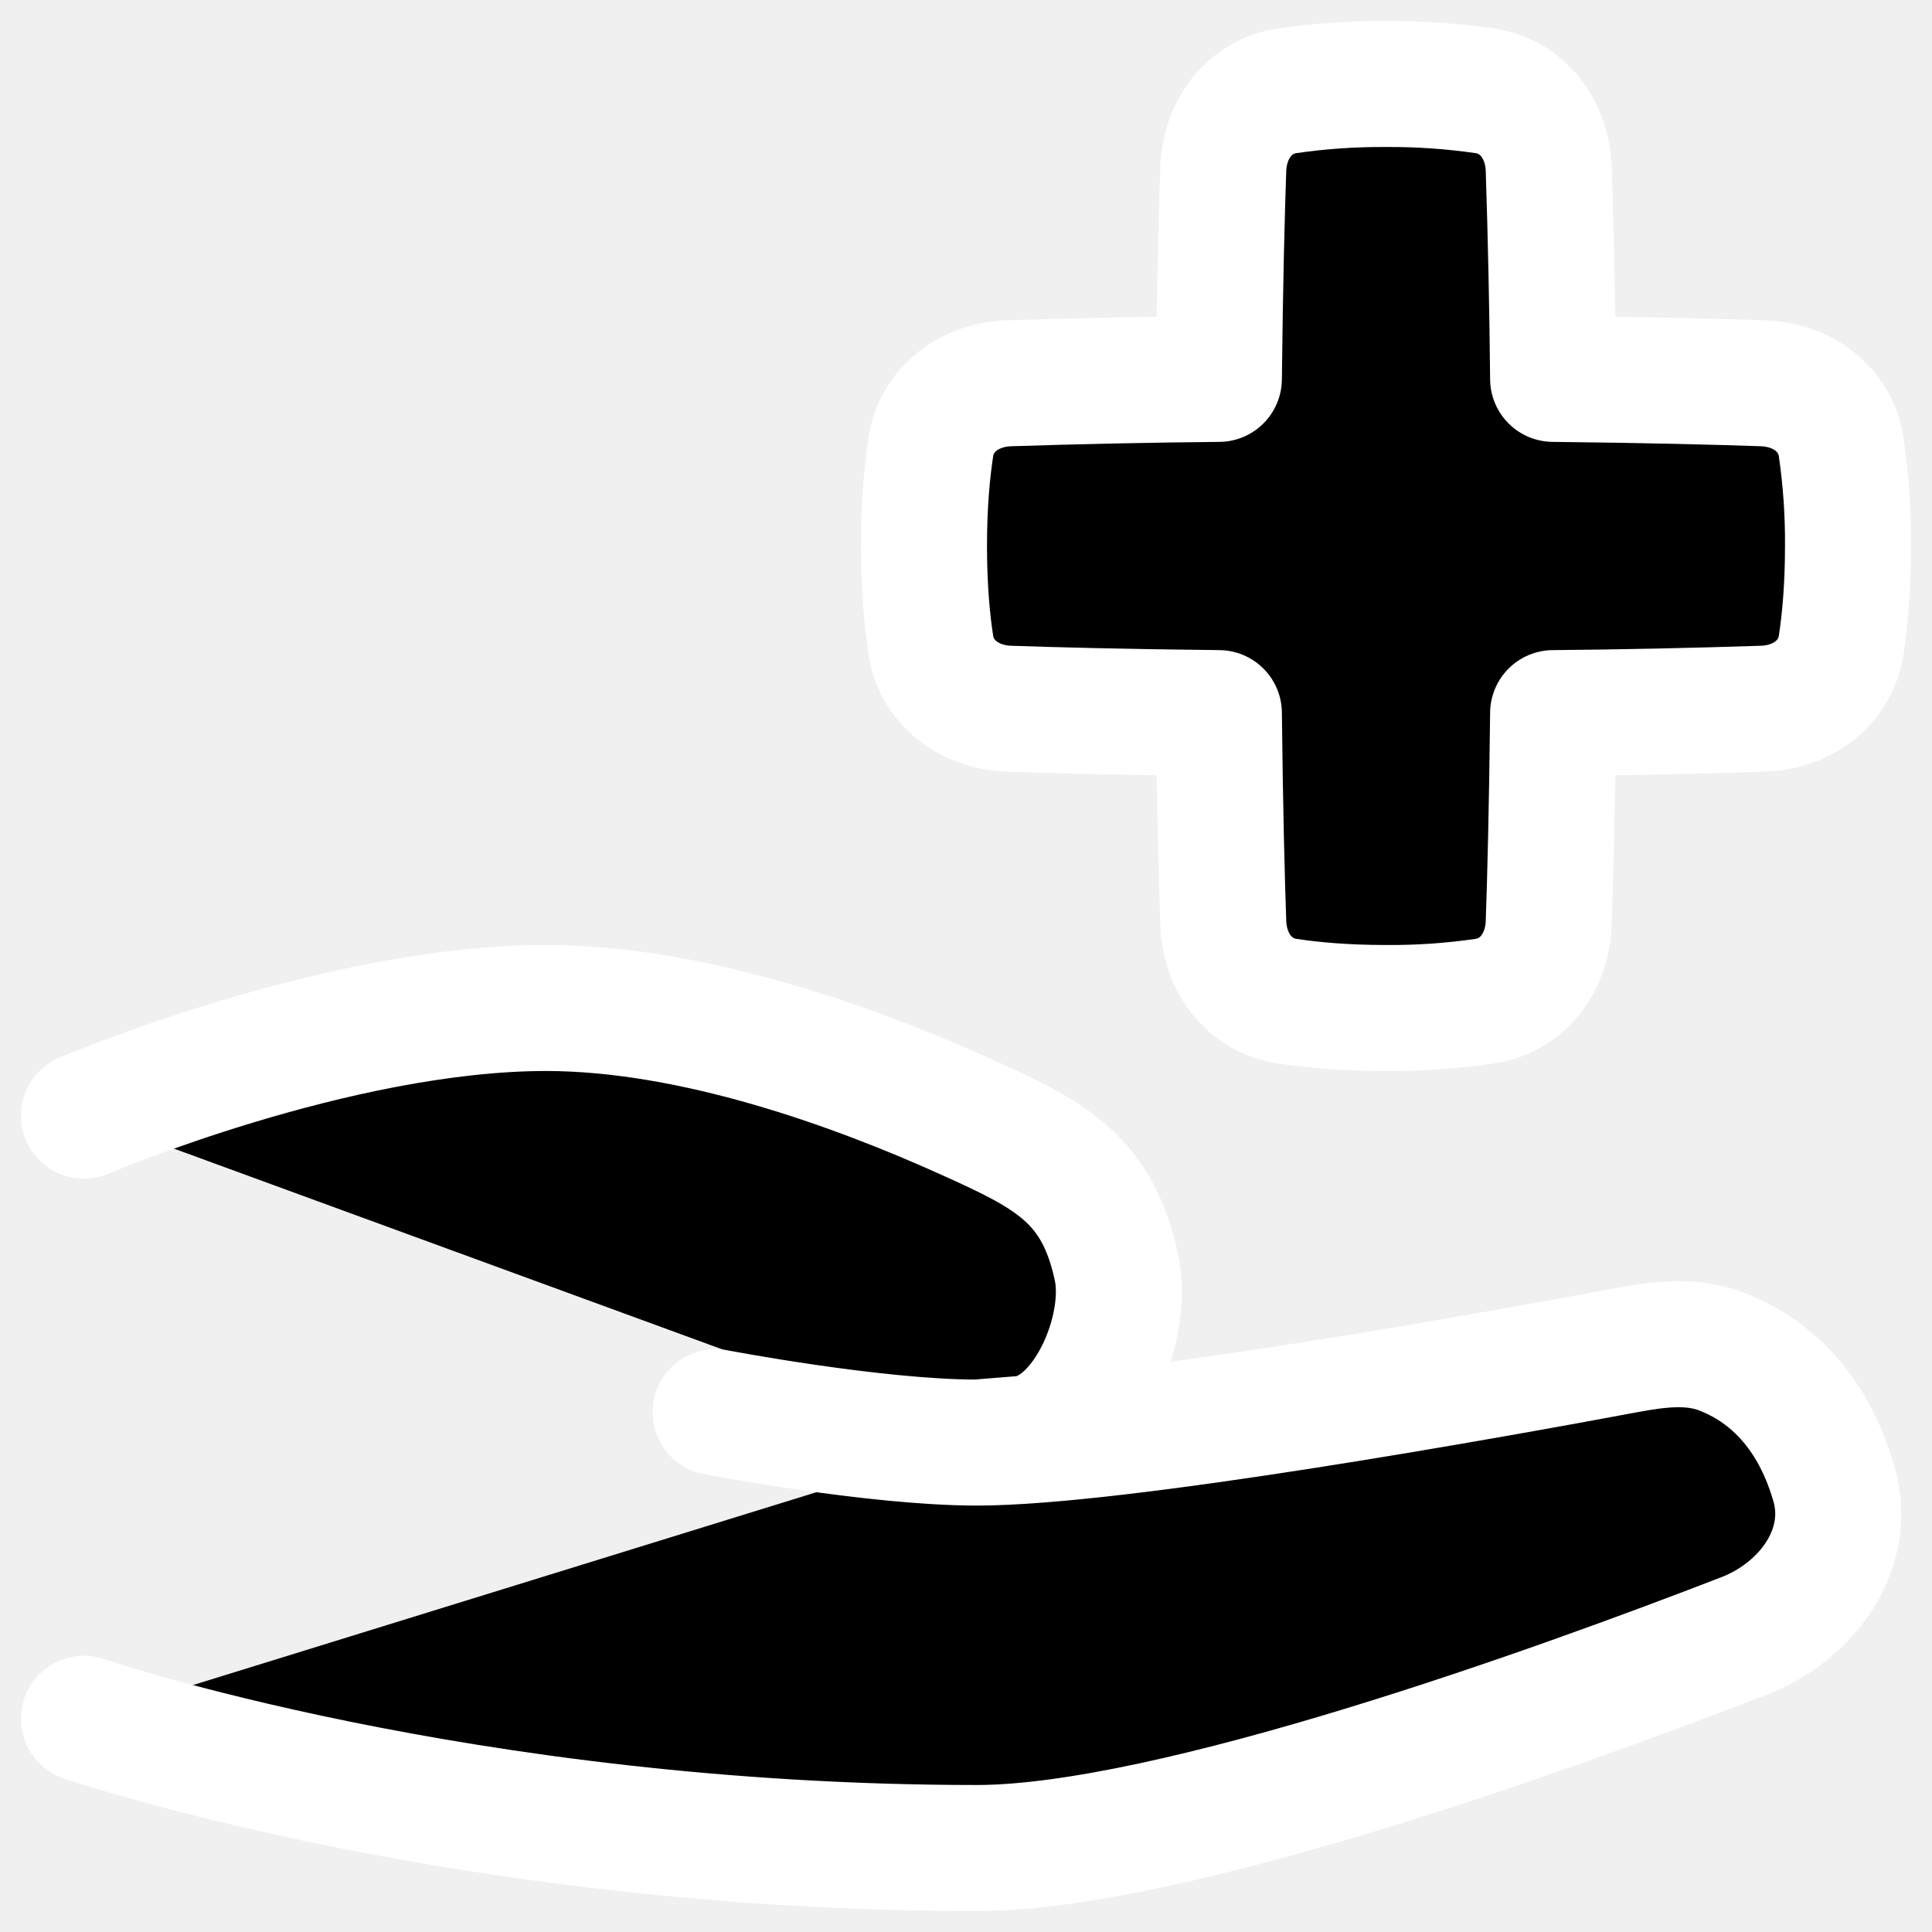
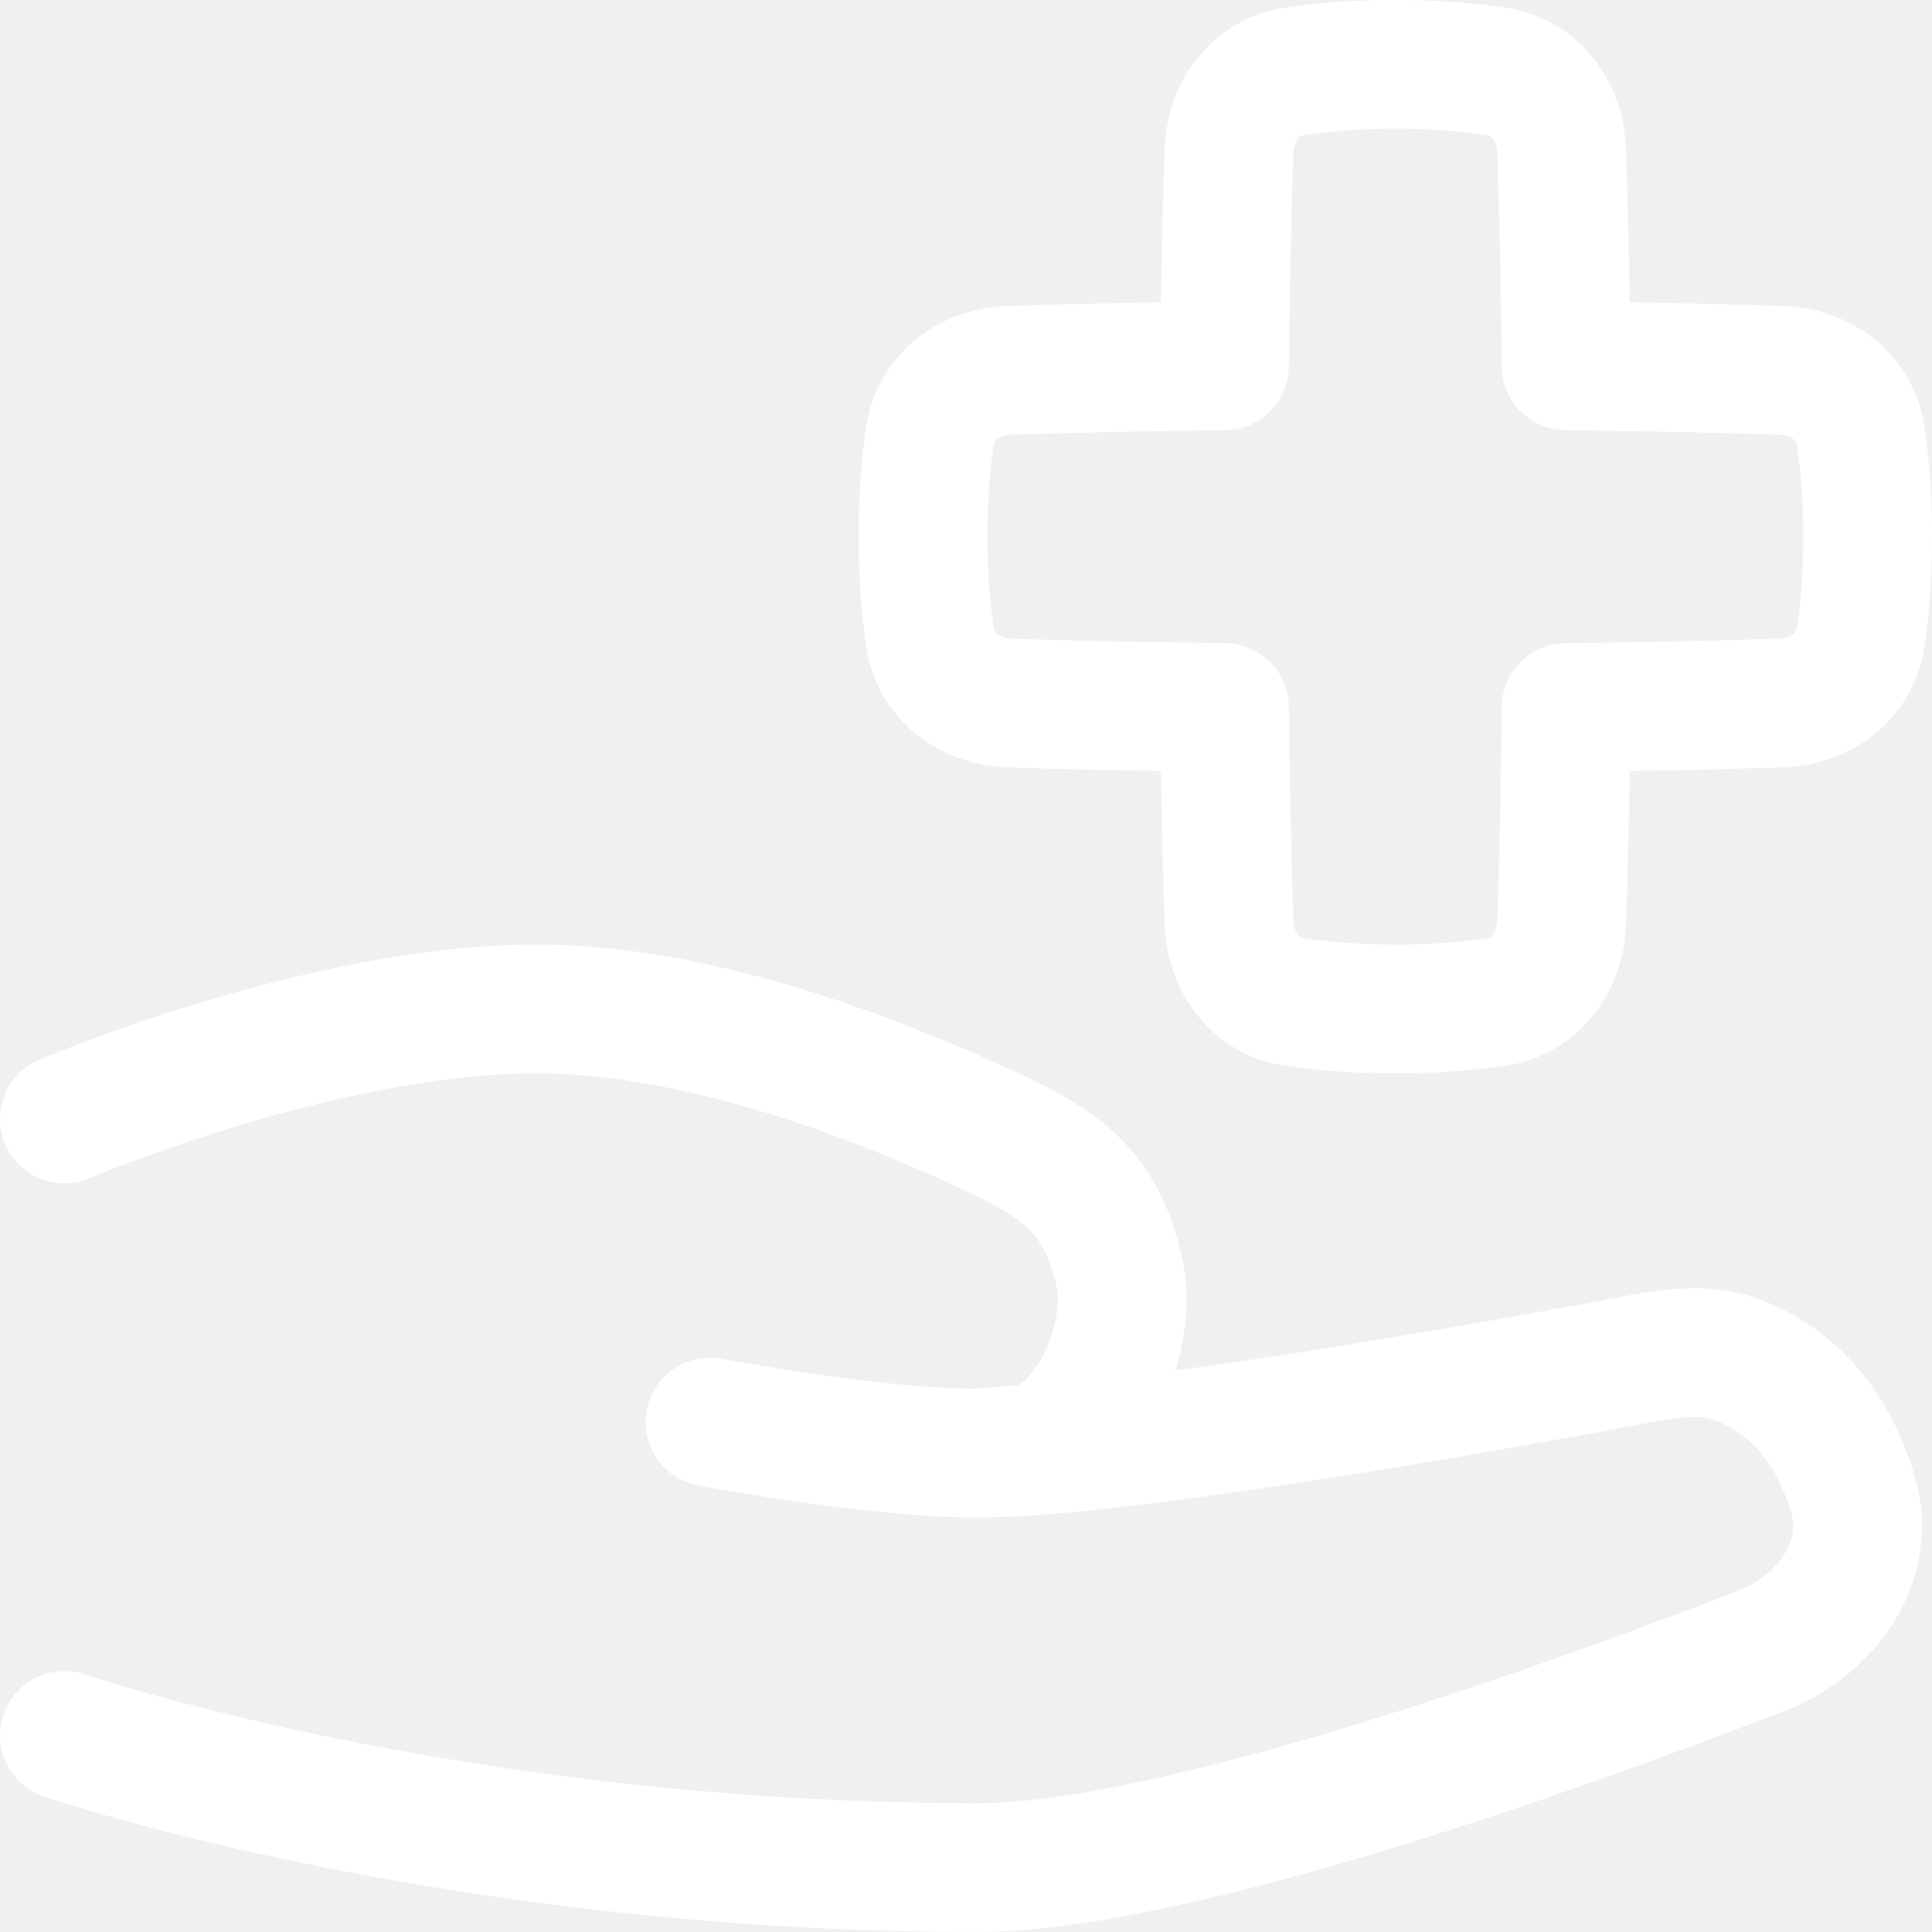
- <svg xmlns="http://www.w3.org/2000/svg" width="46" height="46" viewBox="0 0 46 46" fill="#000">
-   <path d="M2 26.564C2 26.564 8 24 13 24C16.527 24 20.4 25.418 22.994 26.587C24.984 27.483 26.129 28.049 26.584 30.184C26.901 31.667 25.836 34.139 24.324 34.261L23.259 34.347M23.259 34.347C20.817 34.347 17.037 33.623 17.037 33.623M23.259 34.347C26.646 34.347 35.562 32.738 38.722 32.147C39.476 32.007 40.257 31.904 40.974 32.174C41.876 32.515 43.086 33.338 43.664 35.324C44.116 36.876 43.031 38.369 41.524 38.952C37.104 40.662 27.887 44 23.259 44C11 44 2 40.923 2 40.923M29.126 21.98C29.158 22.903 29.73 23.697 30.642 23.837C31.232 23.927 32.011 24 33 24C33.789 24.006 34.577 23.951 35.358 23.837C36.27 23.697 36.842 22.903 36.874 21.981C36.911 20.921 36.954 19.278 36.979 16.979C38.646 16.964 40.314 16.929 41.981 16.874C42.903 16.842 43.697 16.27 43.837 15.358C43.927 14.768 44 13.989 44 13C44.005 12.211 43.951 11.423 43.837 10.642C43.697 9.73 42.903 9.158 41.981 9.126C40.921 9.089 39.278 9.046 36.979 9.021C36.963 7.354 36.928 5.686 36.874 4.019C36.842 3.097 36.27 2.303 35.358 2.163C34.577 2.05 33.789 1.995 33 2C32.211 1.995 31.422 2.049 30.642 2.163C29.73 2.303 29.158 3.097 29.126 4.019C29.089 5.079 29.046 6.722 29.021 9.021C27.353 9.037 25.686 9.072 24.019 9.126C23.097 9.158 22.303 9.73 22.163 10.642C22.073 11.232 22 12.011 22 13C22 13.989 22.072 14.769 22.163 15.358C22.303 16.27 23.097 16.842 24.019 16.874C25.079 16.911 26.722 16.954 29.021 16.979C29.046 19.278 29.089 20.922 29.126 21.981V21.98Z" stroke="white" stroke-width="3" stroke-linecap="round" stroke-linejoin="round" />
+ <svg xmlns="http://www.w3.org/2000/svg" width="45" height="45" viewBox="0 0 45 45" fill="none">
+   <path d="M1.5 26.064C1.5 26.064 7.5 23.5 12.5 23.5C16.027 23.5 19.9 24.918 22.494 26.087C24.484 26.983 25.629 27.549 26.084 29.684C26.401 31.167 25.336 33.639 23.824 33.761L22.759 33.847M22.759 33.847C20.317 33.847 16.537 33.123 16.537 33.123M22.759 33.847C26.146 33.847 35.062 32.238 38.222 31.647C38.976 31.507 39.757 31.404 40.474 31.674C41.376 32.015 42.586 32.838 43.164 34.824C43.616 36.376 42.531 37.869 41.024 38.452C36.604 40.162 27.387 43.5 22.759 43.5C10.5 43.5 1.5 40.423 1.5 40.423M28.626 21.48C28.658 22.403 29.23 23.197 30.142 23.337C30.732 23.427 31.511 23.5 32.5 23.5C33.289 23.506 34.077 23.451 34.858 23.337C35.77 23.197 36.342 22.403 36.374 21.481C36.411 20.421 36.454 18.778 36.479 16.479C38.146 16.464 39.814 16.429 41.481 16.374C42.403 16.342 43.197 15.77 43.337 14.858C43.427 14.268 43.5 13.489 43.5 12.5C43.505 11.711 43.451 10.923 43.337 10.142C43.197 9.23 42.403 8.658 41.481 8.626C40.421 8.589 38.778 8.546 36.479 8.521C36.463 6.854 36.428 5.186 36.374 3.519C36.342 2.597 35.77 1.803 34.858 1.663C34.077 1.55 33.289 1.495 32.5 1.5C31.711 1.495 30.922 1.549 30.142 1.663C29.23 1.803 28.658 2.597 28.626 3.519C28.589 4.579 28.546 6.222 28.521 8.521C26.853 8.537 25.186 8.572 23.519 8.626C22.597 8.658 21.803 9.23 21.663 10.142C21.573 10.732 21.5 11.511 21.5 12.5C21.5 13.489 21.572 14.269 21.663 14.858C21.803 15.77 22.597 16.342 23.519 16.374C24.579 16.411 26.222 16.454 28.521 16.479C28.546 18.778 28.589 20.422 28.626 21.481V21.48Z" stroke="white" stroke-width="3" stroke-linecap="round" stroke-linejoin="round" />
</svg>
